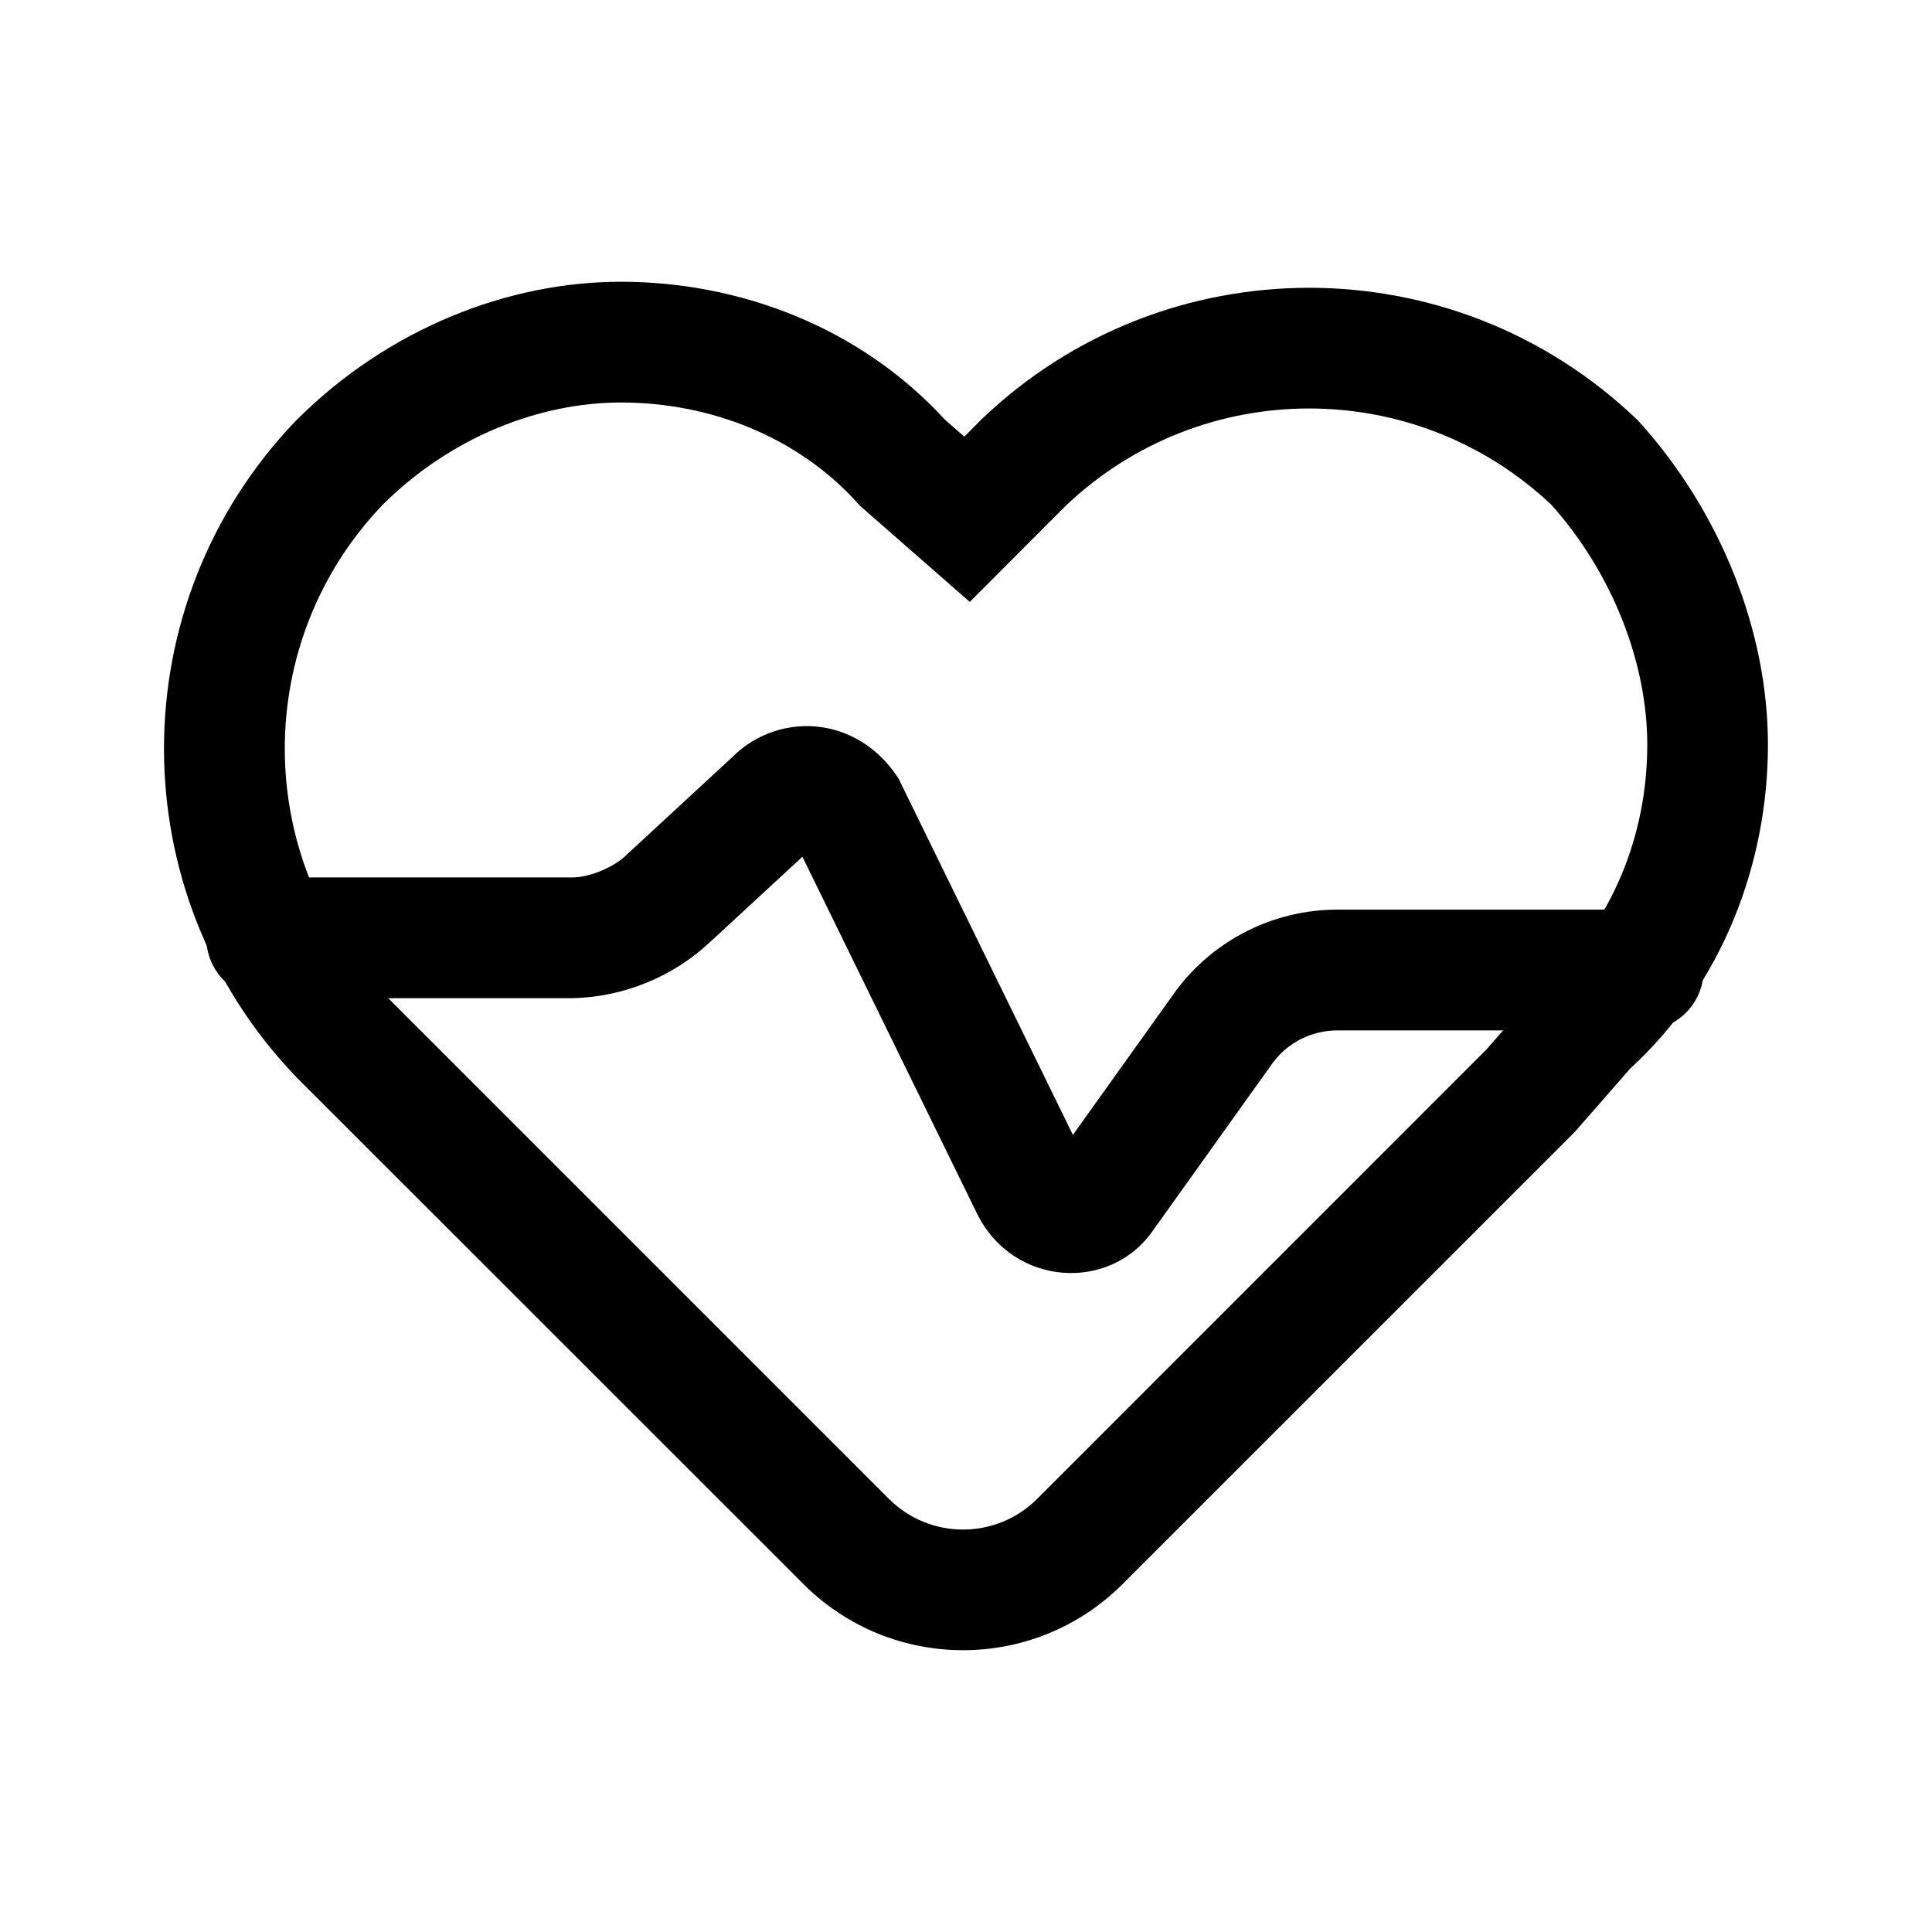
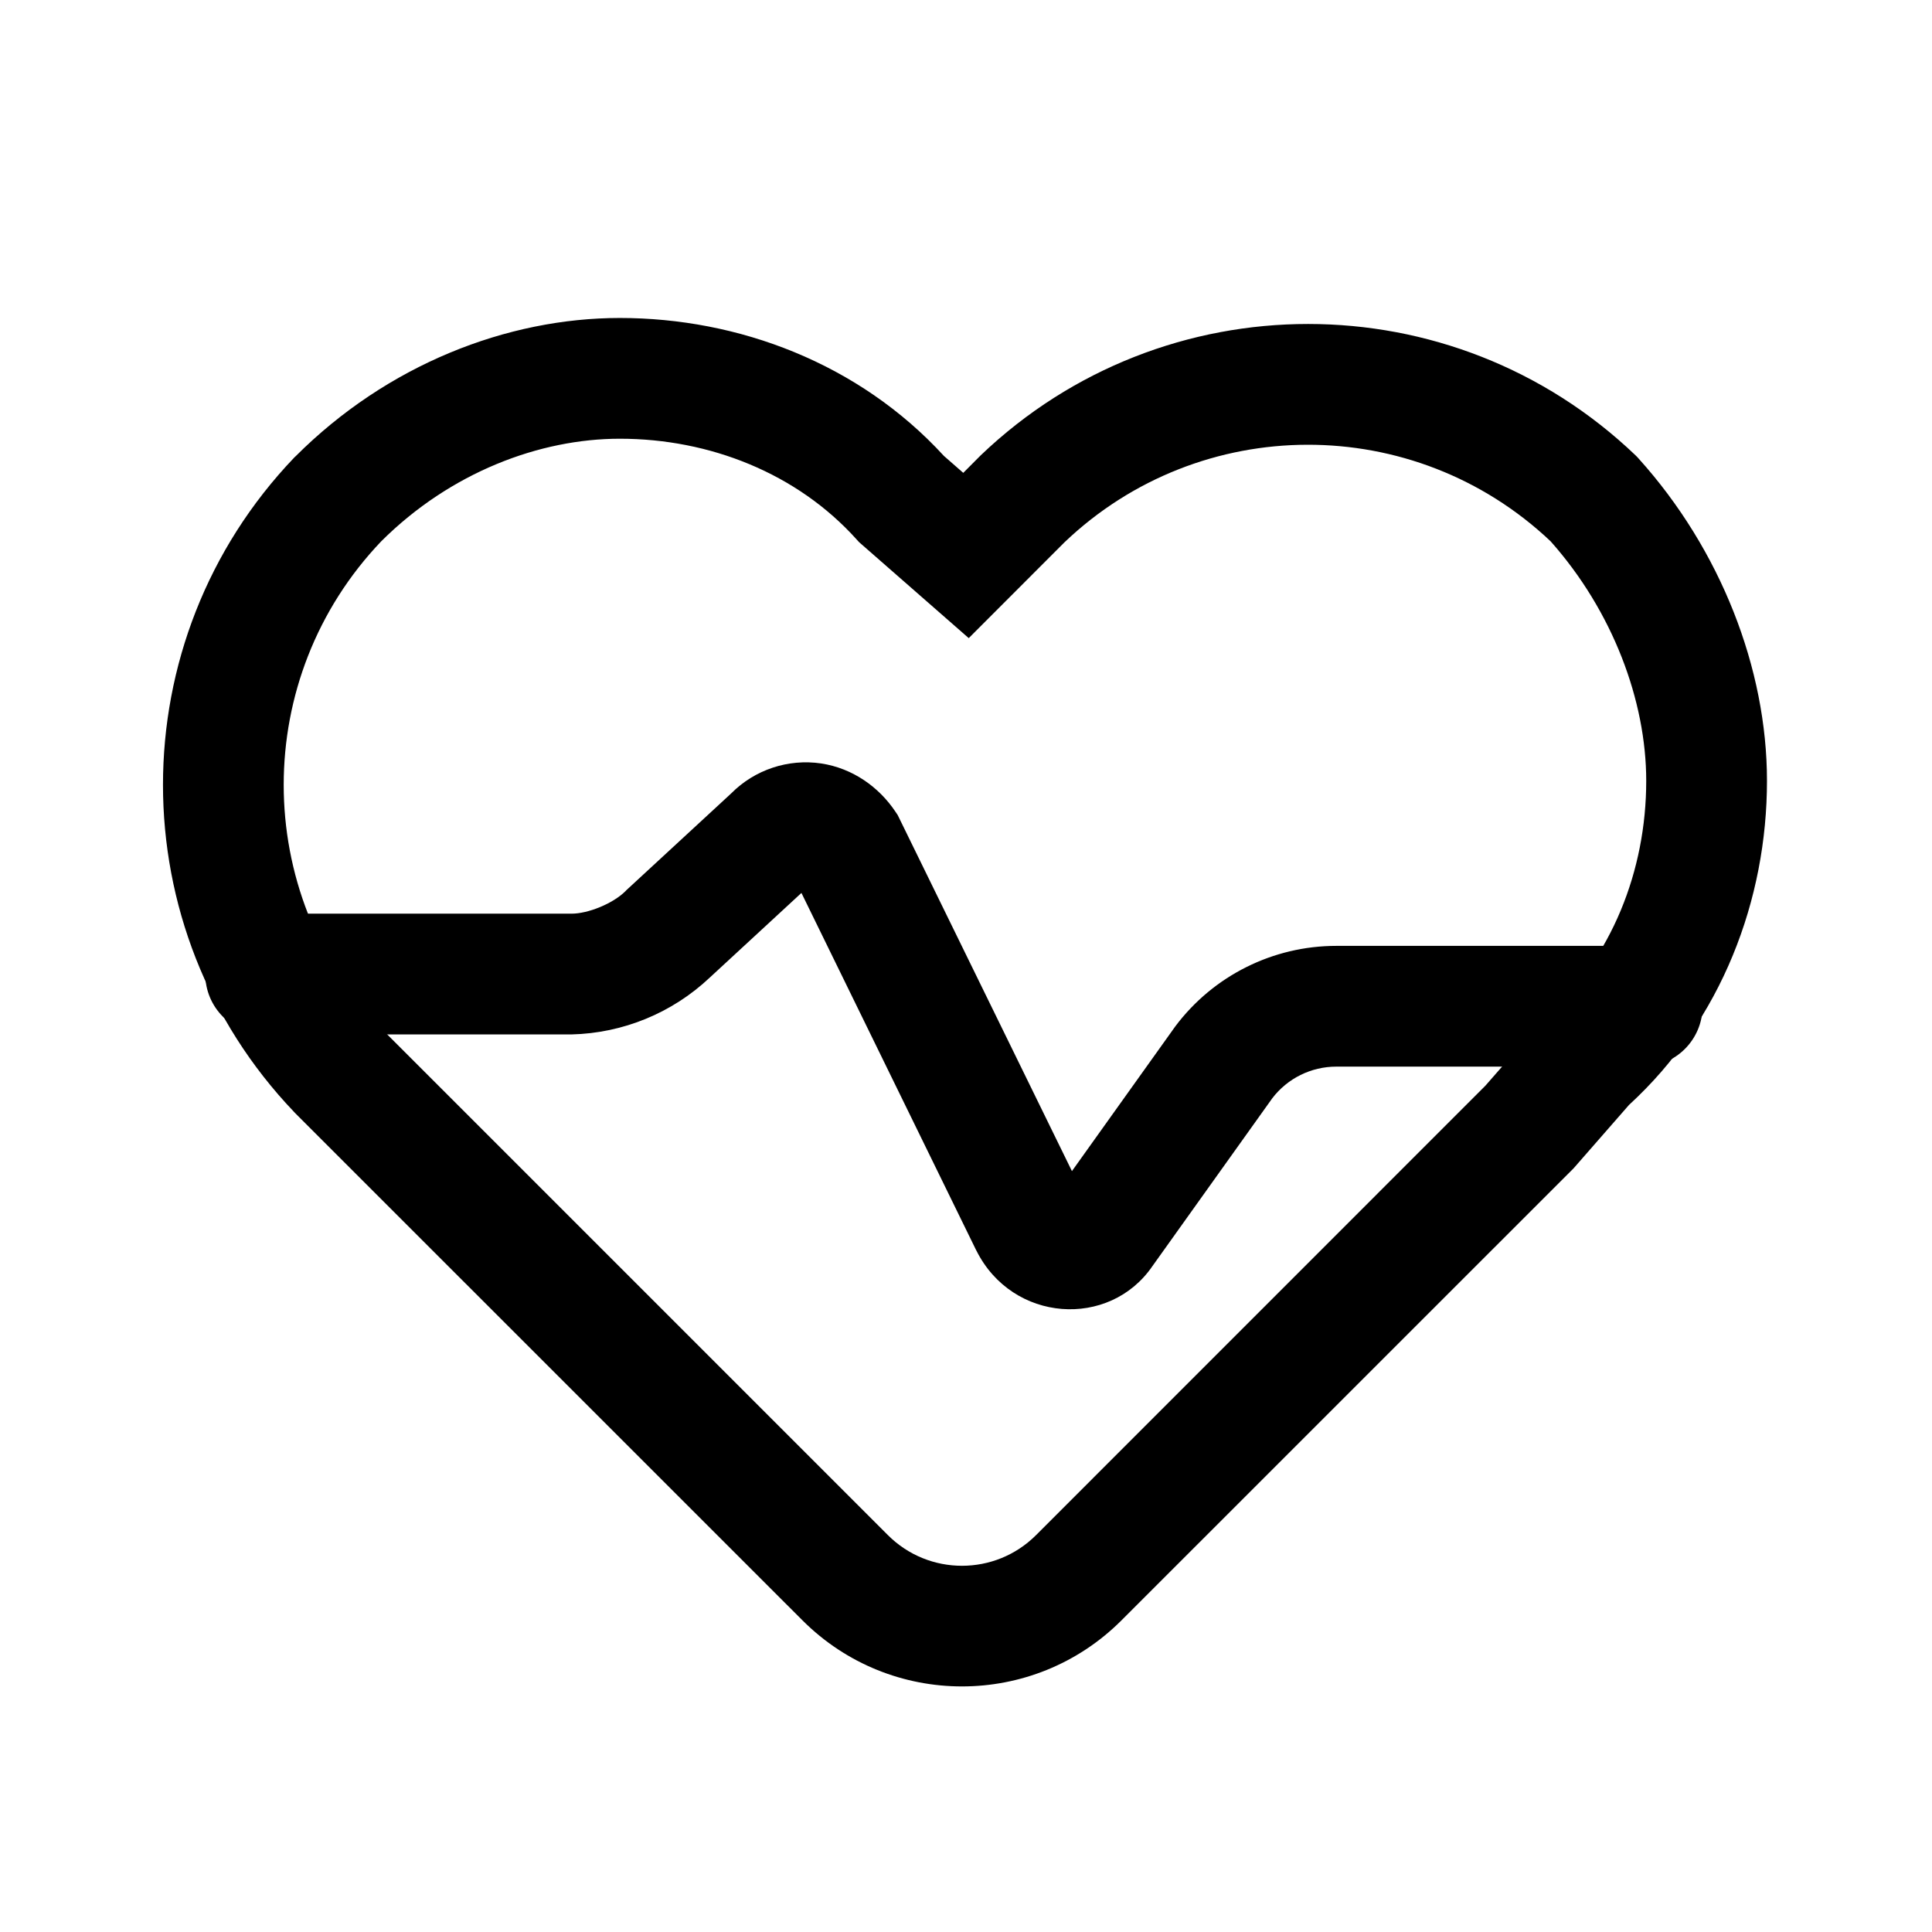
<svg xmlns="http://www.w3.org/2000/svg" fill="none" viewBox="0 0 24 24">
-   <path fill="#000" fill-rule="evenodd" d="M4.75 6.274a4.384 4.384 0 0 0 0 6.053l6.293 6.293a1.302 1.302 0 0 0 1.84 0l5.582-5.583.712-.815.034-.03c.823-.74 1.252-1.827 1.252-2.942 0-.995-.417-2.109-1.188-2.976a4.384 4.384 0 0 0-6.04.013l-1.188 1.19-1.362-1.192-.03-.033C9.915 5.429 8.827 5 7.713 5c-.997 0-2.103.417-2.963 1.274ZM3.682 5.22c1.14-1.14 2.63-1.72 4.03-1.72 1.471 0 2.969.56 4.027 1.714l.24.21.21-.211.007-.007a5.885 5.885 0 0 1 8.133 0l.021.02.02.022c1.016 1.13 1.592 2.606 1.592 4.002 0 1.47-.56 2.968-1.713 4.026l-.688.787-5.618 5.617a2.802 2.802 0 0 1-3.96 0l-6.308-6.306-.006-.007a5.884 5.884 0 0 1 0-8.134l.006-.007.007-.006Z" clip-rule="evenodd" />
-   <path fill="#000" fill-rule="evenodd" d="m9.968 10.643-1.137 1.05a2.593 2.593 0 0 1-1.718.707h-3.8a.75.75 0 0 1 0-1.5h3.8c.203 0 .511-.123.67-.28l.01-.01 1.302-1.203a1.306 1.306 0 0 1 1.119-.373c.392.06.718.294.922.6l.028.042 2.164 4.422 1.28-1.791.005-.007a2.5 2.5 0 0 1 2-1h3.8a.75.75 0 0 1 0 1.5h-3.8a1 1 0 0 0-.796.394l-1.489 2.084c-.533.781-1.74.702-2.186-.193l-.003-.005-2.171-4.437Z" clip-rule="evenodd" />
+   <path fill="#000" fill-rule="evenodd" d="M4.737 6.723a4.384 4.384 0 0 0 0 6.054l6.293 6.293a1.302 1.302 0 0 0 1.84 0l5.582-5.583.713-.815.033-.03c.823-.74 1.252-1.827 1.252-2.942 0-.995-.417-2.109-1.188-2.976a4.384 4.384 0 0 0-6.039.013l-1.189 1.19-1.362-1.192-.03-.033C9.902 5.879 8.816 5.45 7.7 5.45c-.996 0-2.103.417-2.963 1.273ZM3.67 5.67C4.809 4.53 6.299 3.95 7.7 3.95c1.47 0 2.968.56 4.026 1.714l.24.21.21-.211.007-.007a5.885 5.885 0 0 1 8.134 0l.02.02.02.022c1.017 1.13 1.593 2.606 1.593 4.002 0 1.47-.56 2.968-1.714 4.026l-.688.787-5.618 5.617a2.802 2.802 0 0 1-3.96 0l-6.307-6.306-.007-.008a5.884 5.884 0 0 1 0-8.133l.007-.007.007-.006Z" clip-rule="evenodd" />
+   <path fill="#000" fill-rule="evenodd" d="m9.955 11.093-1.137 1.05a2.593 2.593 0 0 1-1.718.707H3.3a.75.75 0 0 1 0-1.5h3.8c.203 0 .512-.123.67-.28l.01-.011 1.302-1.202a1.306 1.306 0 0 1 1.12-.373c.392.06.718.294.922.6l.028.042 2.164 4.422 1.279-1.791.005-.007a2.5 2.5 0 0 1 2-1h3.8a.75.75 0 1 1 0 1.5h-3.8a1 1 0 0 0-.796.394l-1.488 2.084c-.534.781-1.74.702-2.187-.193l-.003-.005-2.17-4.437Z" clip-rule="evenodd" />
</svg>
